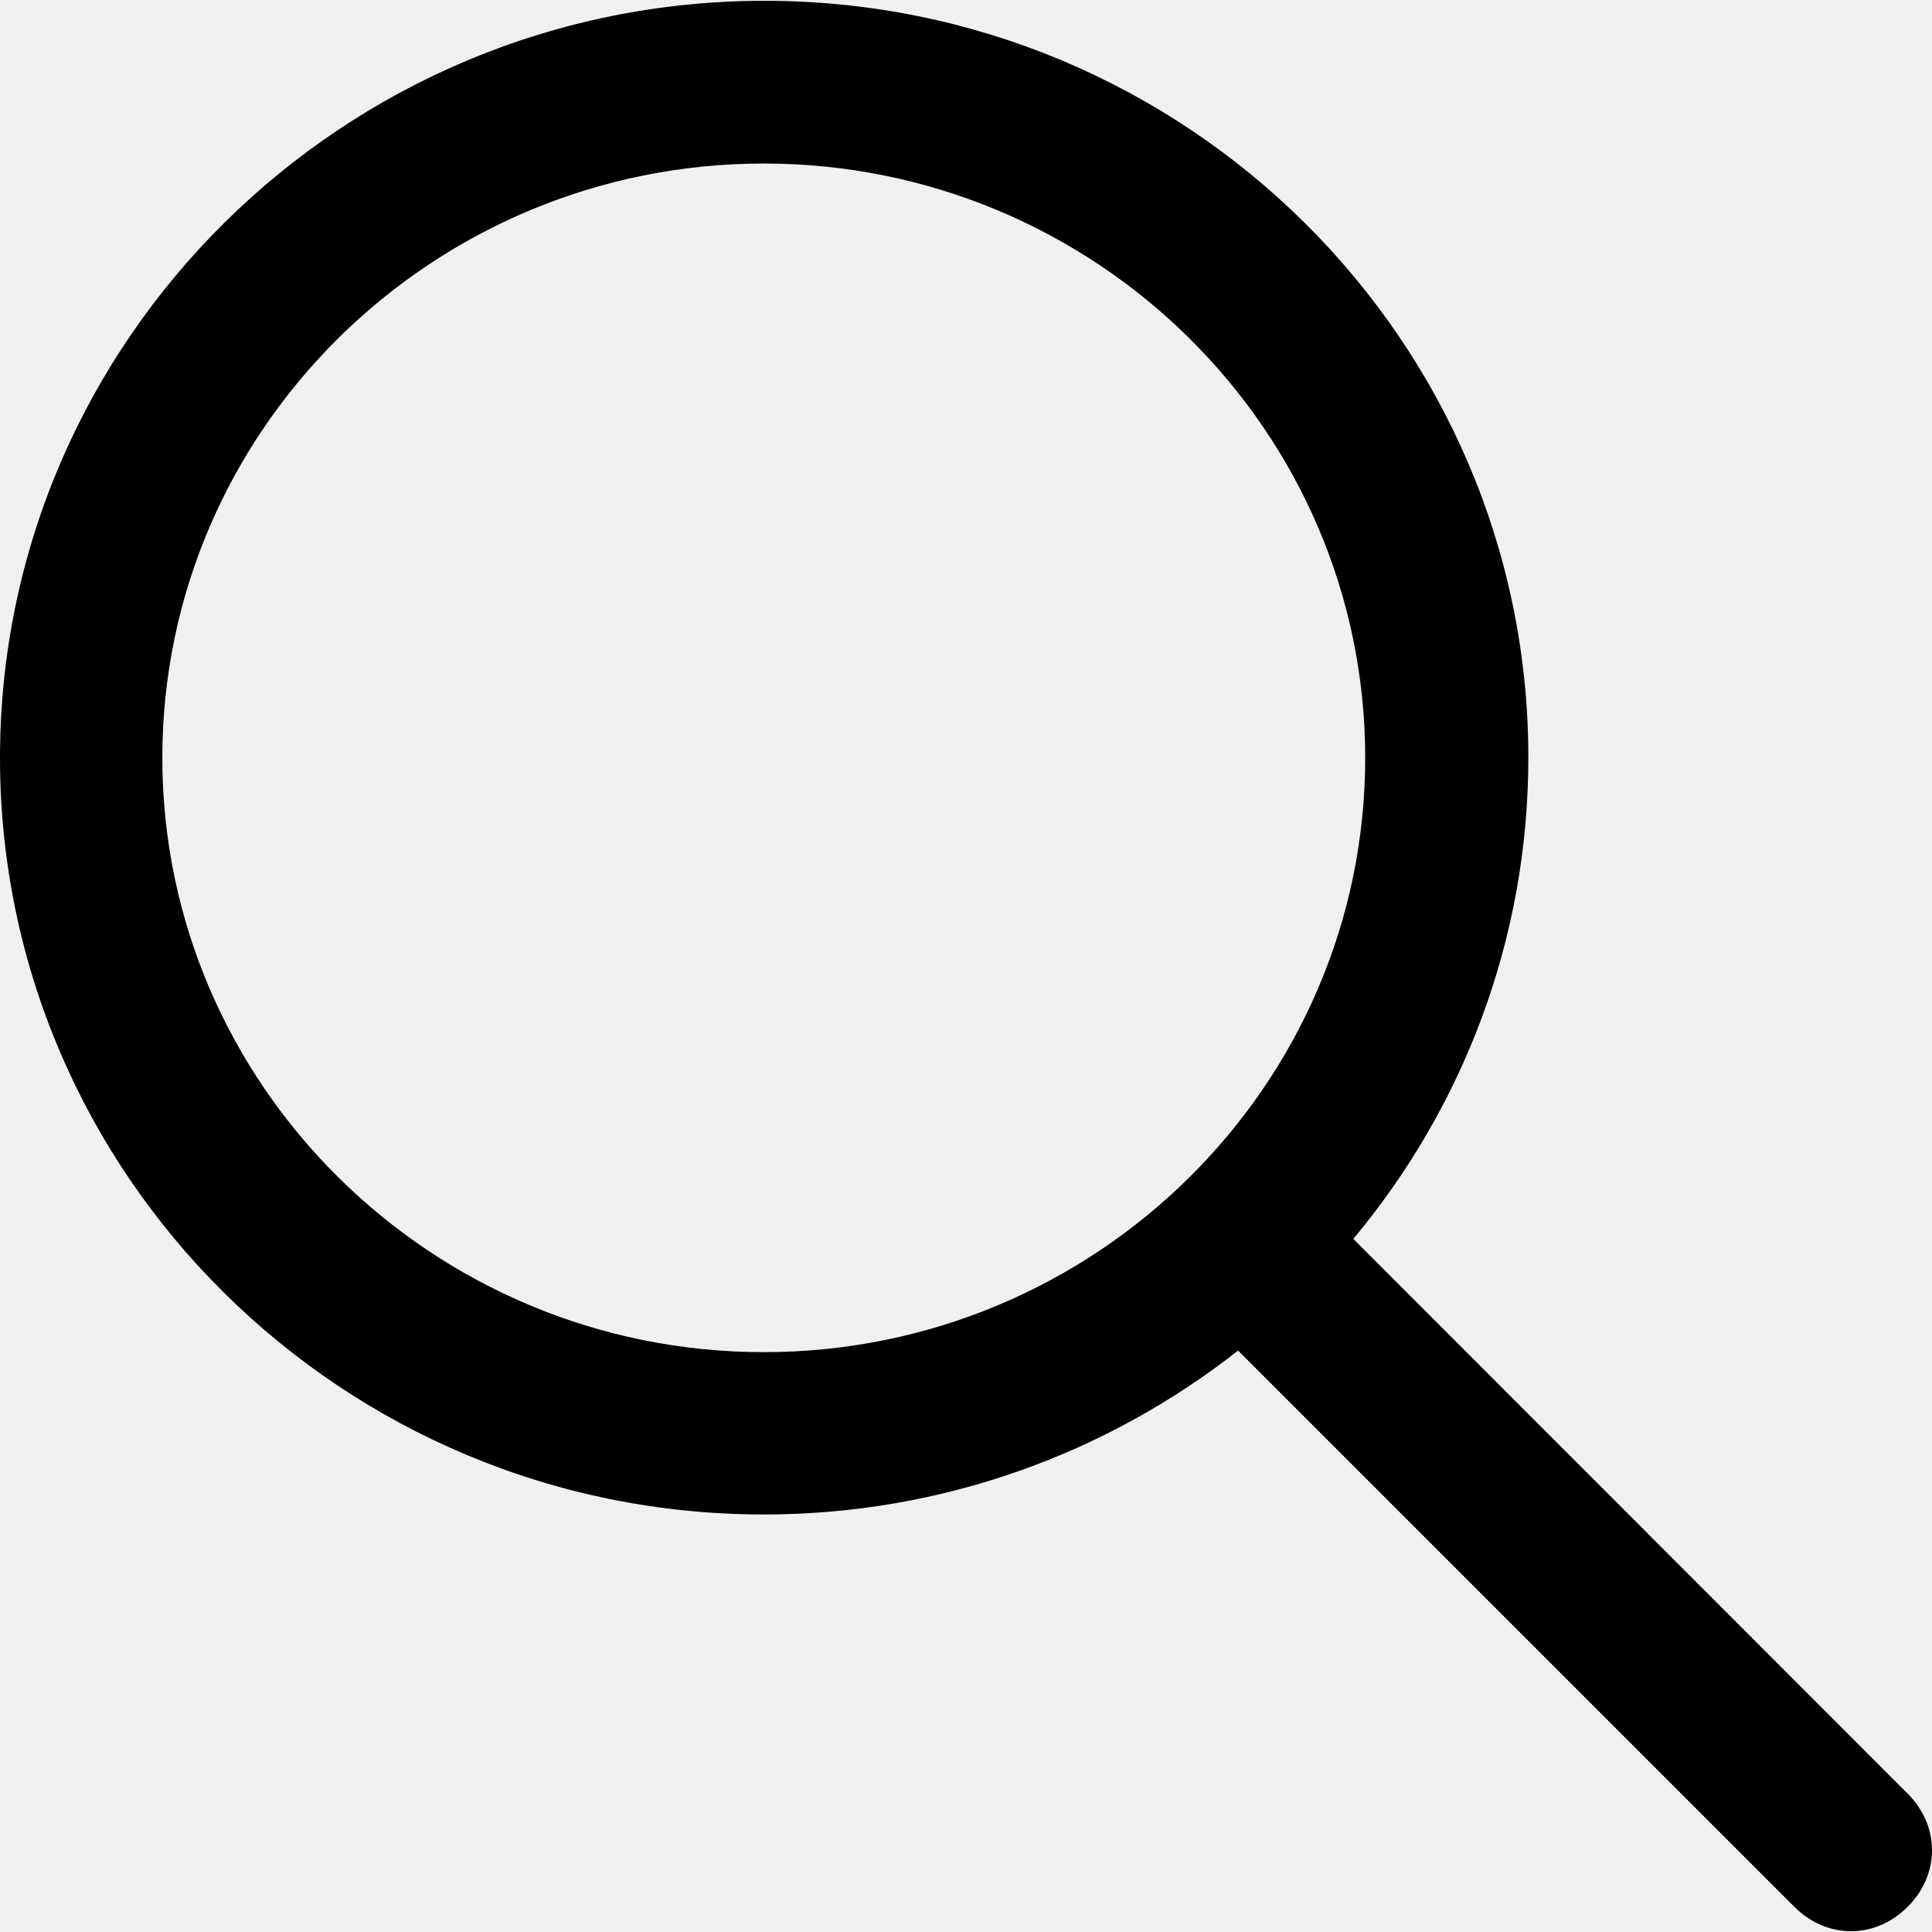
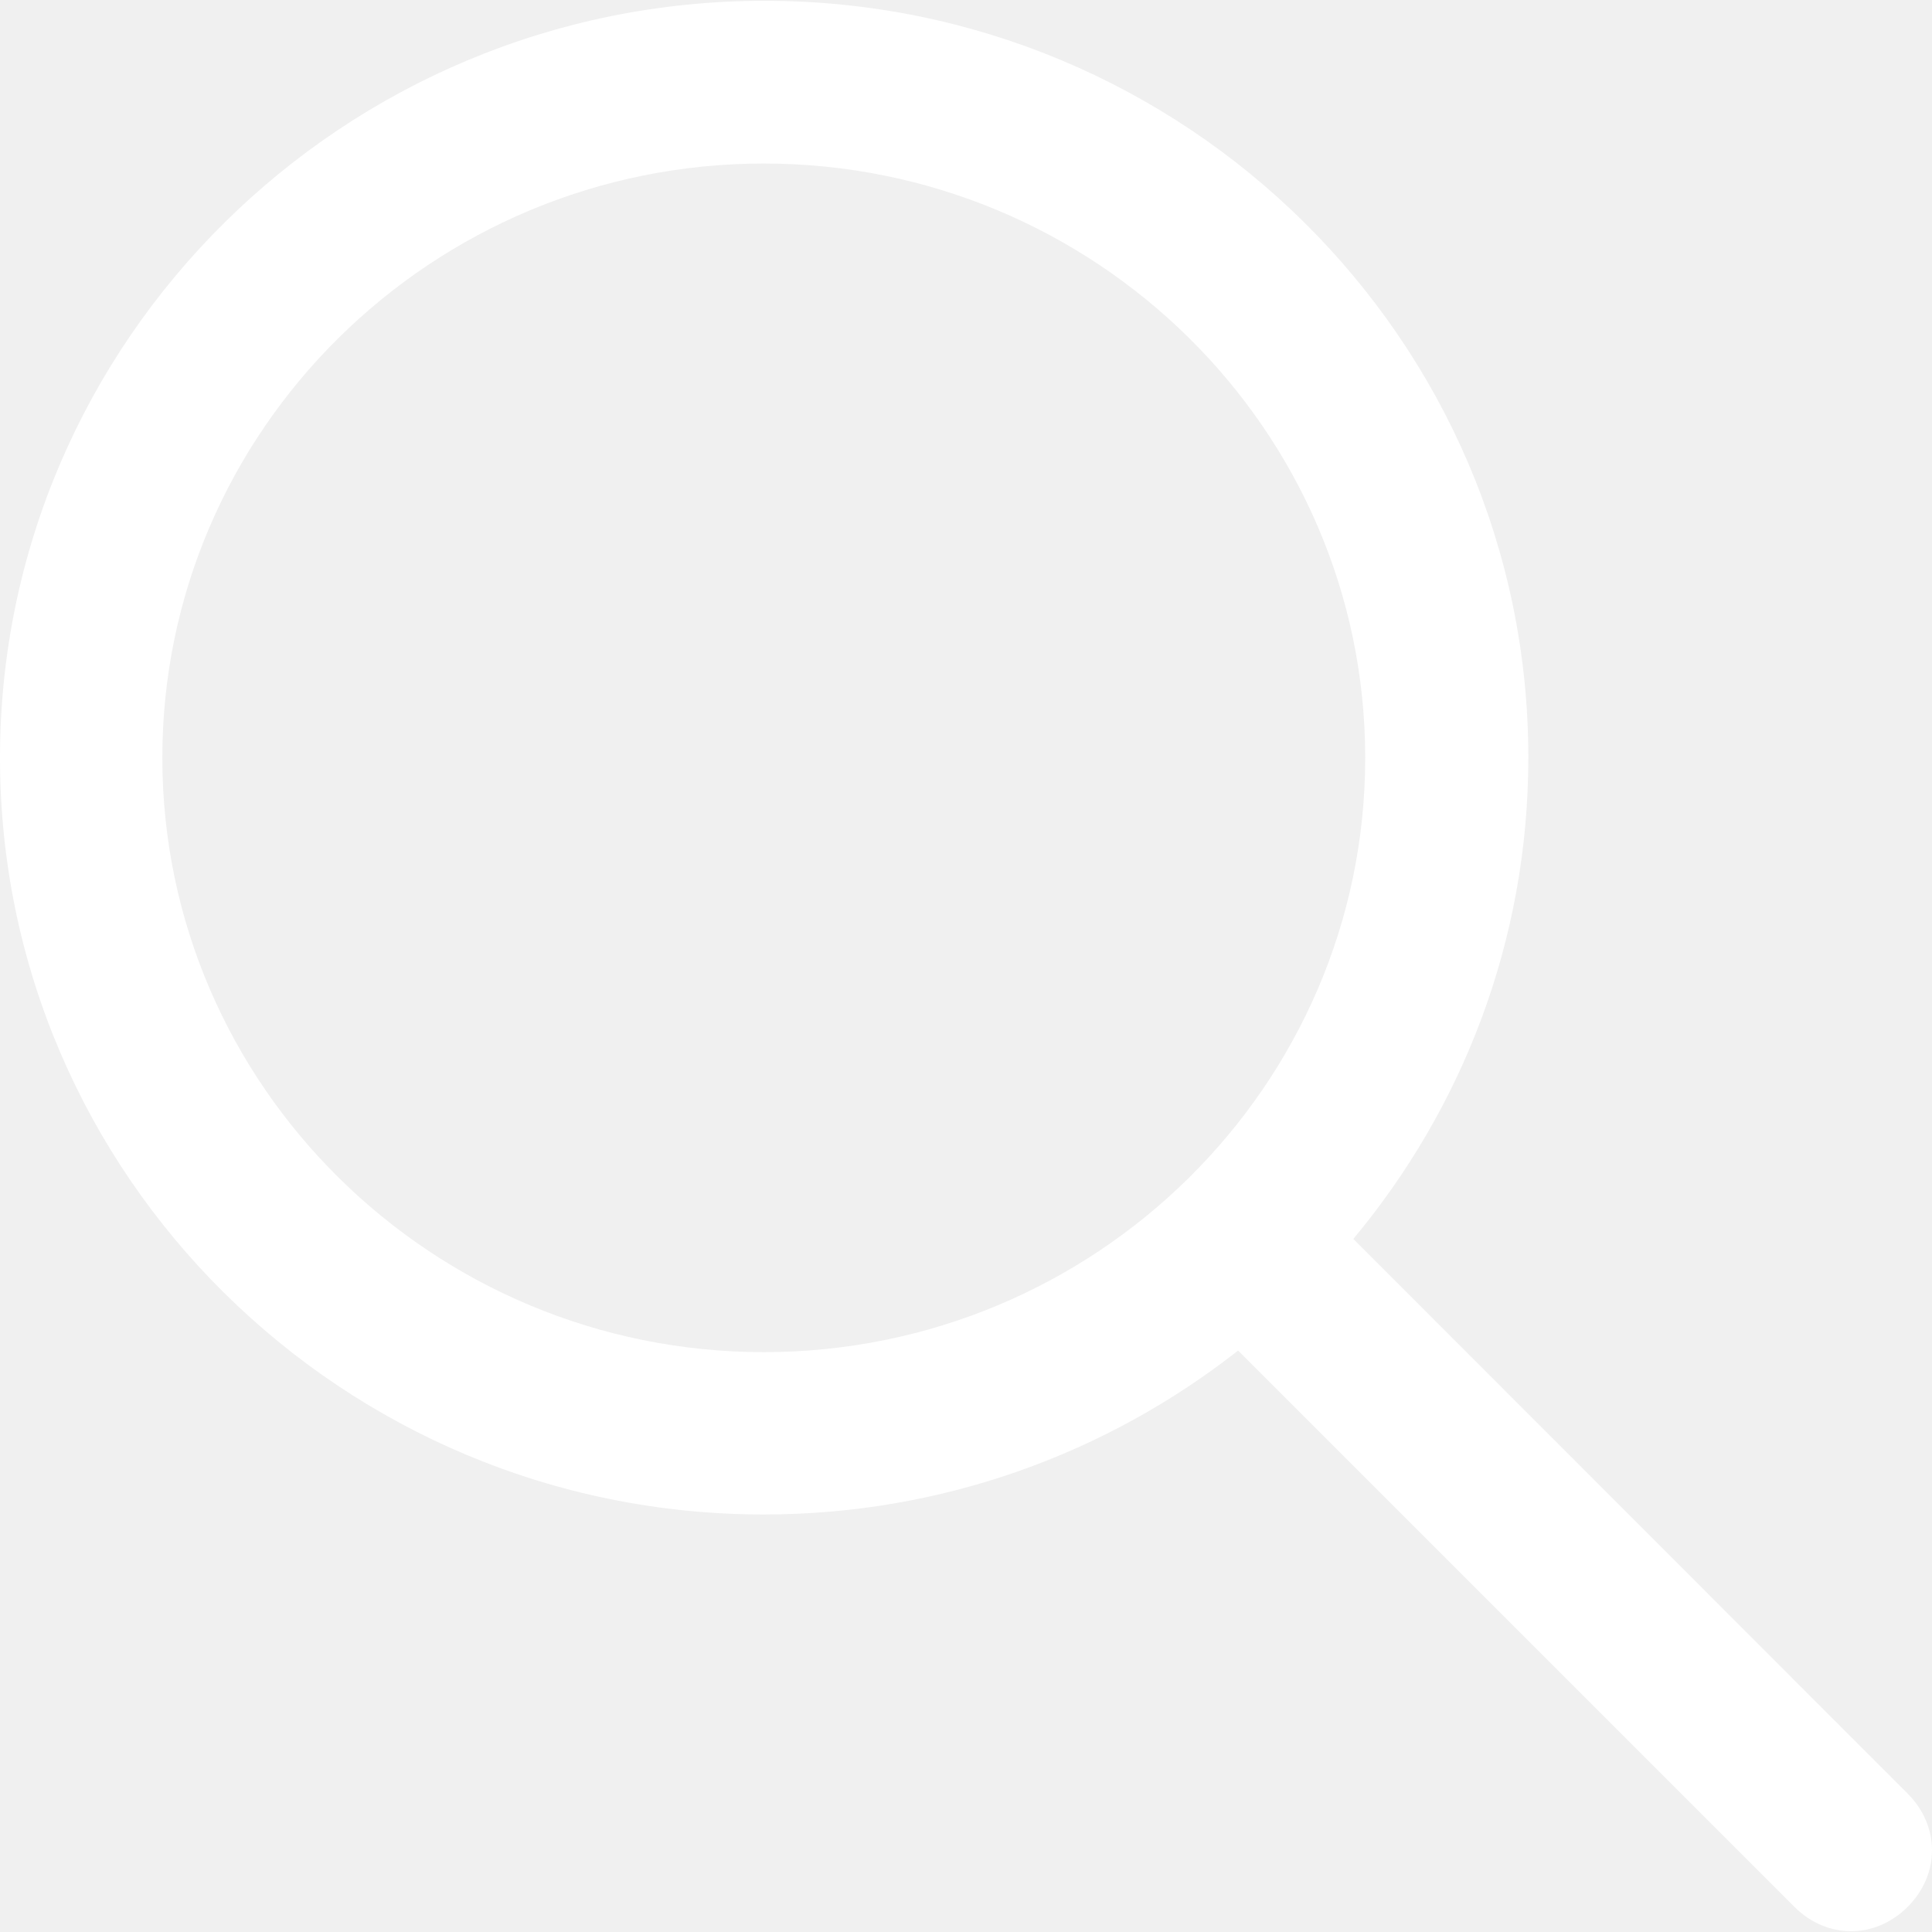
- <svg xmlns="http://www.w3.org/2000/svg" version="1.1" id="Capa_1" x="0px" y="0px" viewBox="0 0 487.95 487.95" style="enable-background:new 0 0 487.95 487.95;" xml:space="preserve">
+ <svg xmlns="http://www.w3.org/2000/svg" version="1.1" id="Capa_1" x="0px" y="0px" viewBox="0 0 487.95 487.95" fill="white" style="enable-background:new 0 0 487.95 487.95;" xml:space="preserve">
  <g>
    <g>
      <path d="M481.8,453l-140-140.1c27.6-33.1,44.2-75.4,44.2-121.6C386,85.9,299.5,0.2,193.1,0.2S0,86,0,191.4s86.5,191.1,192.9,191.1    c45.2,0,86.8-15.5,119.8-41.4l140.5,140.5c8.2,8.2,20.4,8.2,28.6,0C490,473.4,490,461.2,481.8,453z M41,191.4    c0-82.8,68.2-150.1,151.9-150.1s151.9,67.3,151.9,150.1s-68.2,150.1-151.9,150.1S41,274.1,41,191.4z" />
    </g>
  </g>
  <g>
</g>
  <g>
</g>
  <g>
</g>
  <g>
</g>
  <g>
</g>
  <g>
</g>
  <g>
</g>
  <g>
</g>
  <g>
</g>
  <g>
</g>
  <g>
</g>
  <g>
</g>
  <g>
</g>
  <g>
</g>
  <g>
</g>
</svg>
